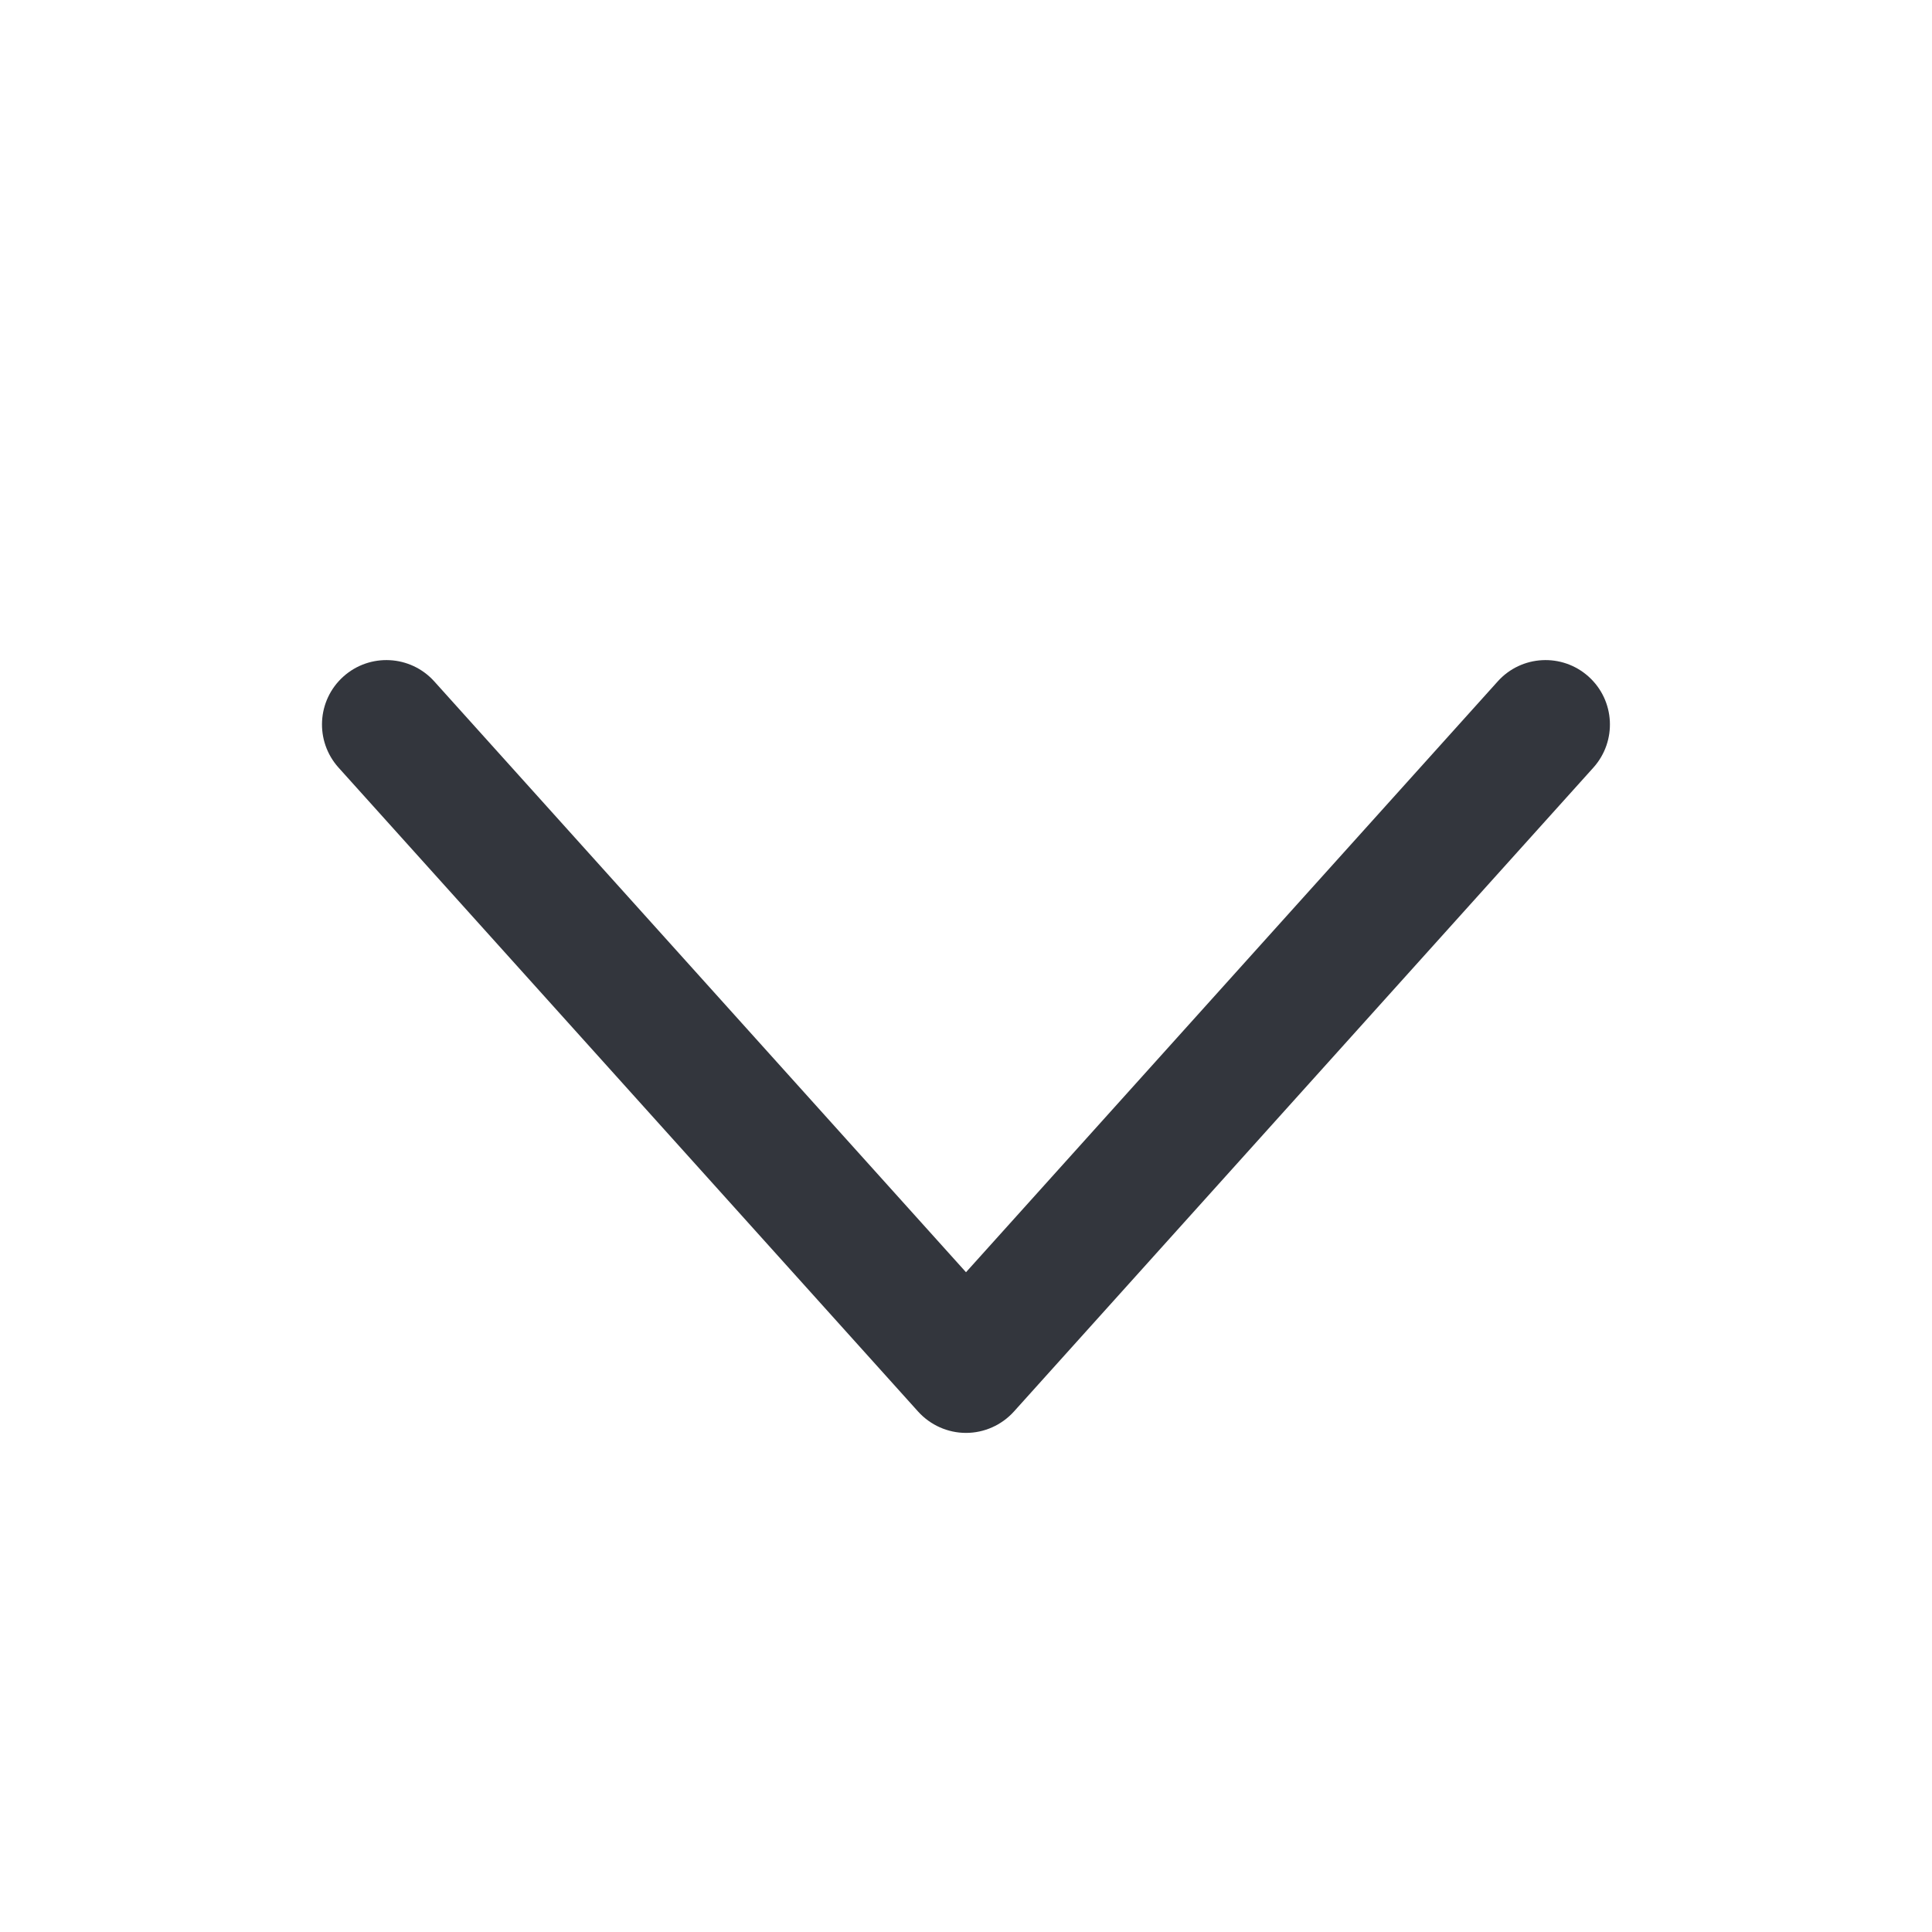
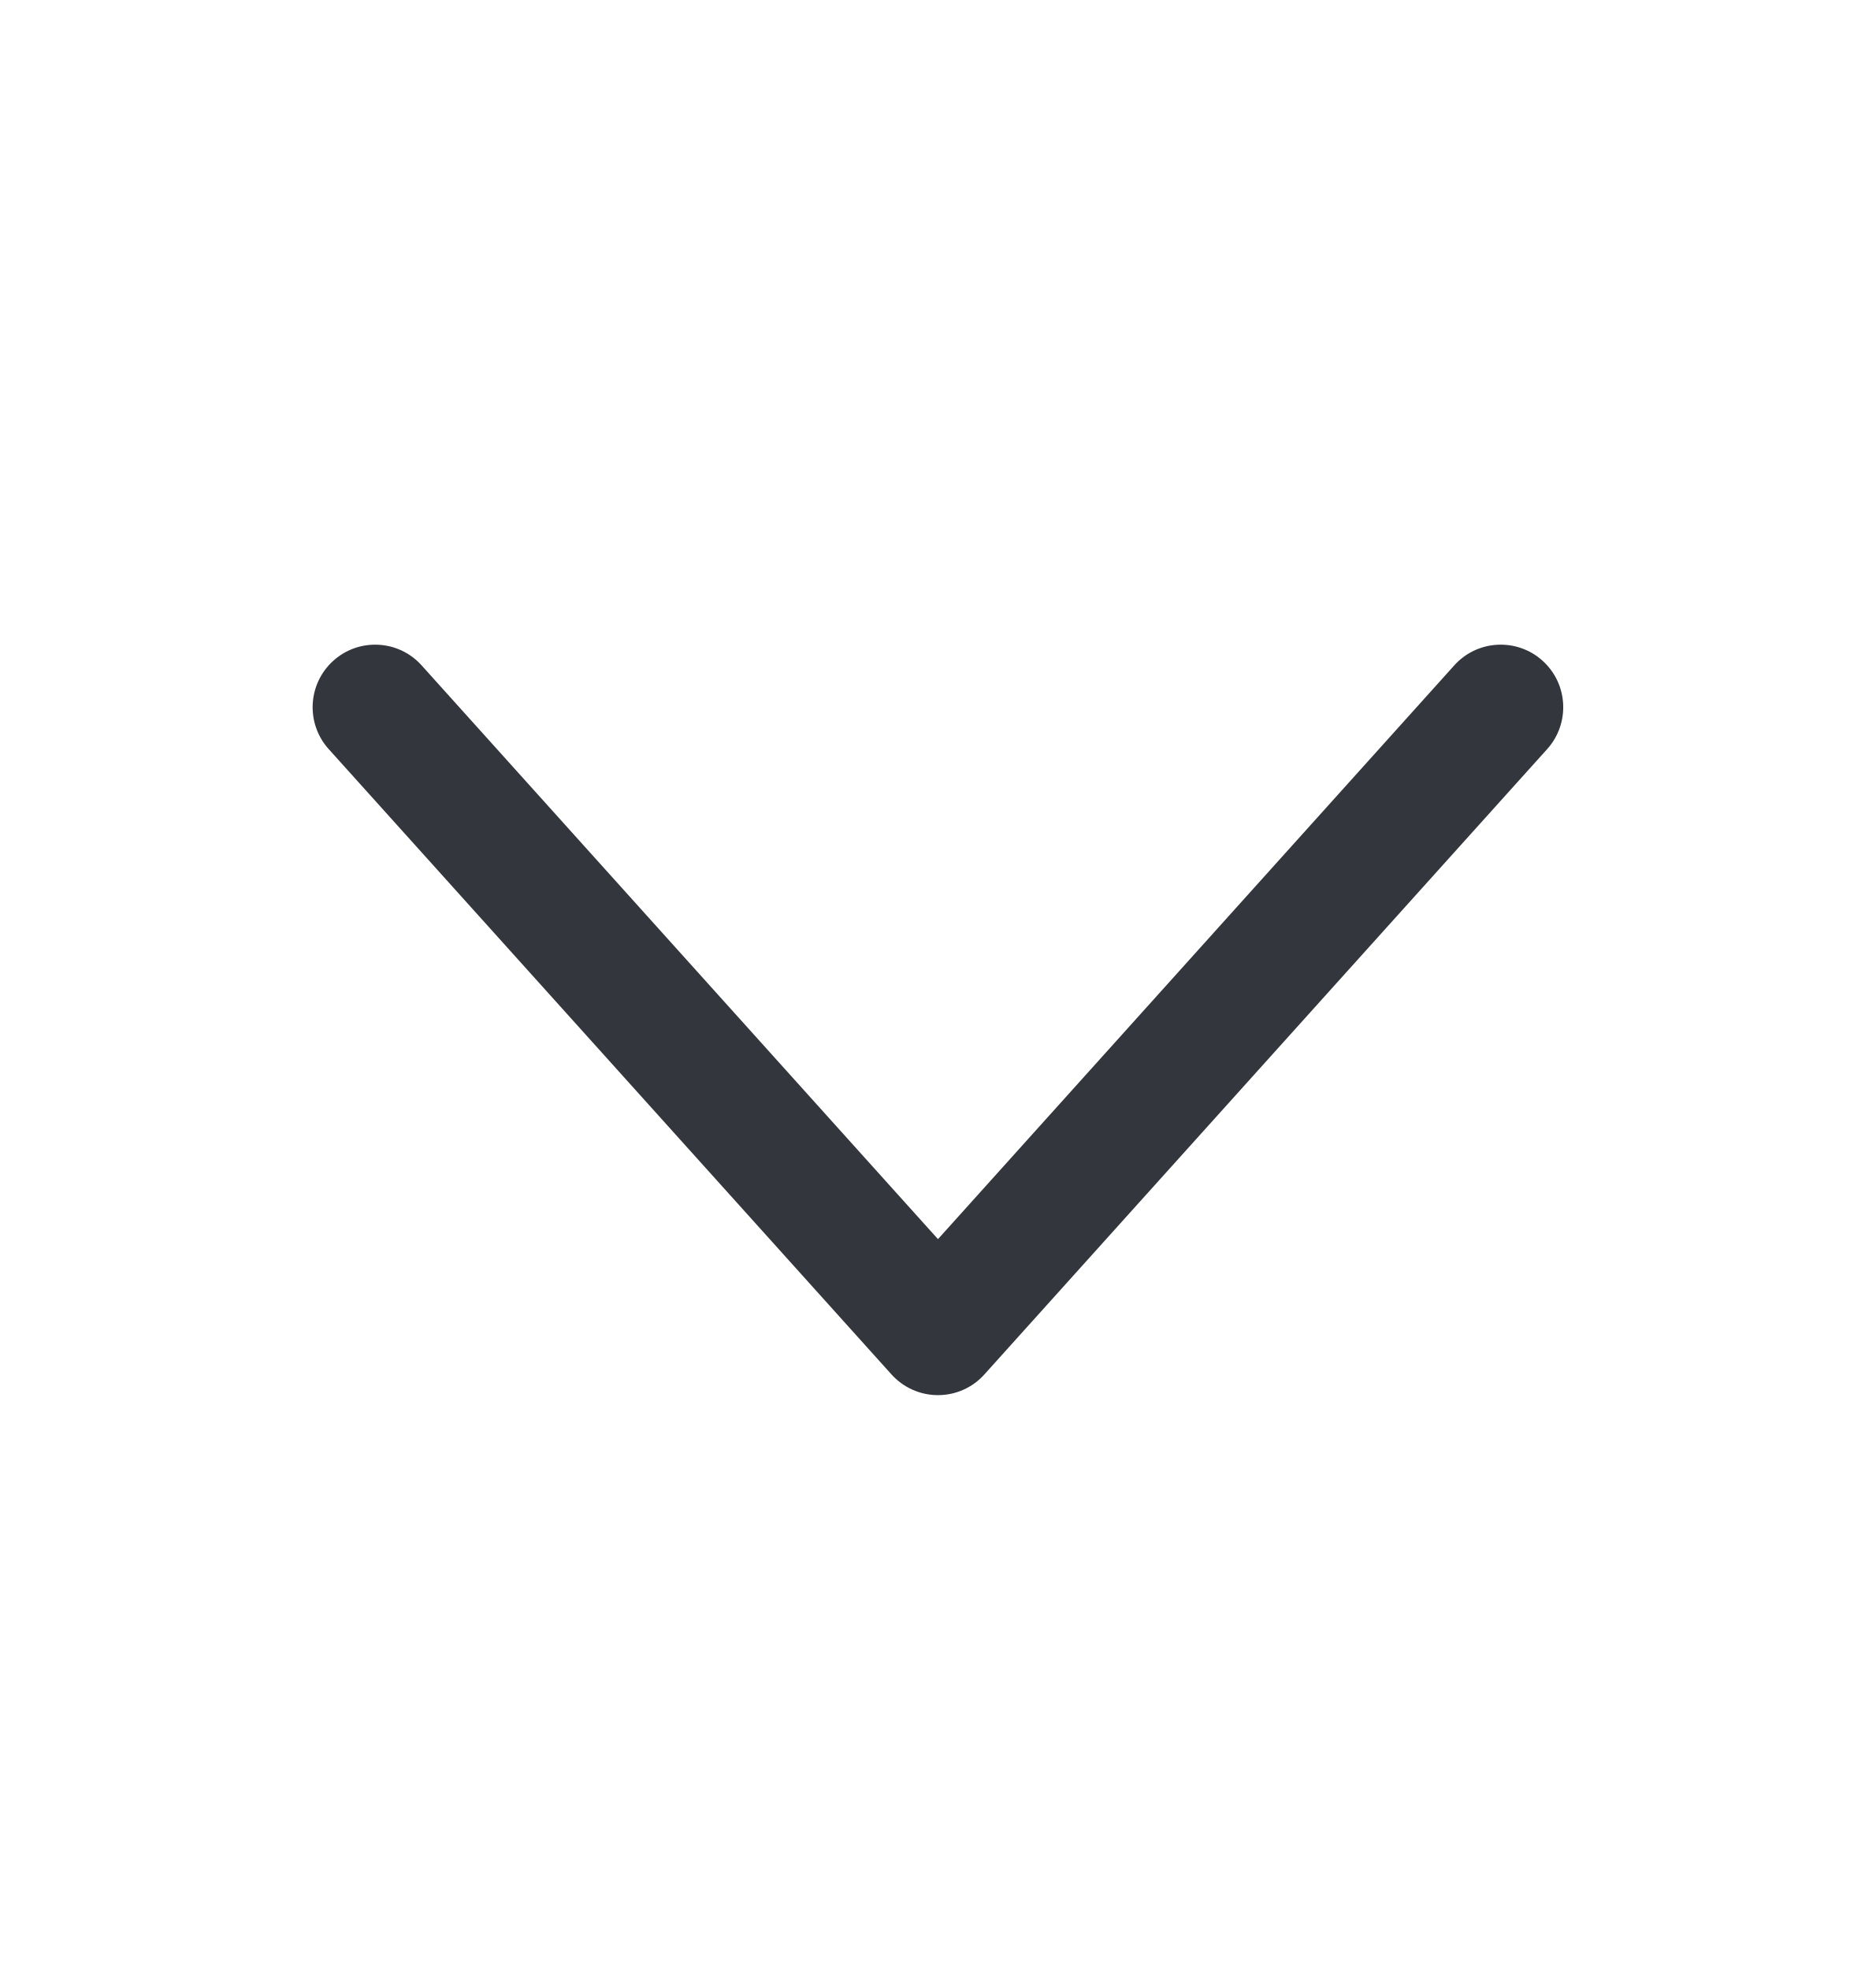
- <svg xmlns="http://www.w3.org/2000/svg" width="24" height="24" viewBox="0 0 24 24" fill="none">
-   <g id="icon/arrow-down">
-     <path id="Vector" fill-rule="evenodd" clip-rule="evenodd" d="M19.734 8.405C20.063 8.701 20.089 9.206 19.794 9.535L12.595 17.535C12.443 17.703 12.227 17.8 12 17.8C11.773 17.8 11.557 17.703 11.405 17.535L4.205 9.535C3.91 9.206 3.936 8.701 4.265 8.405C4.593 8.11 5.099 8.136 5.395 8.465L12 15.804L18.605 8.465C18.9 8.136 19.406 8.11 19.734 8.405Z" fill="#33363D" />
-   </g>
+ <svg xmlns="http://www.w3.org/2000/svg" width="20" height="21" viewBox="0 0 20 21" fill="none">
+   <path fill-rule="evenodd" clip-rule="evenodd" d="M16.445 7.043C16.719 7.289 16.741 7.711 16.495 7.985L10.495 14.651C10.369 14.792 10.189 14.872 10 14.872C9.811 14.872 9.631 14.792 9.504 14.651L3.504 7.985C3.258 7.711 3.28 7.29 3.554 7.043C3.828 6.797 4.249 6.819 4.495 7.093L10 13.209L15.504 7.093C15.75 6.819 16.172 6.797 16.445 7.043Z" fill="#33363D" />
</svg>
